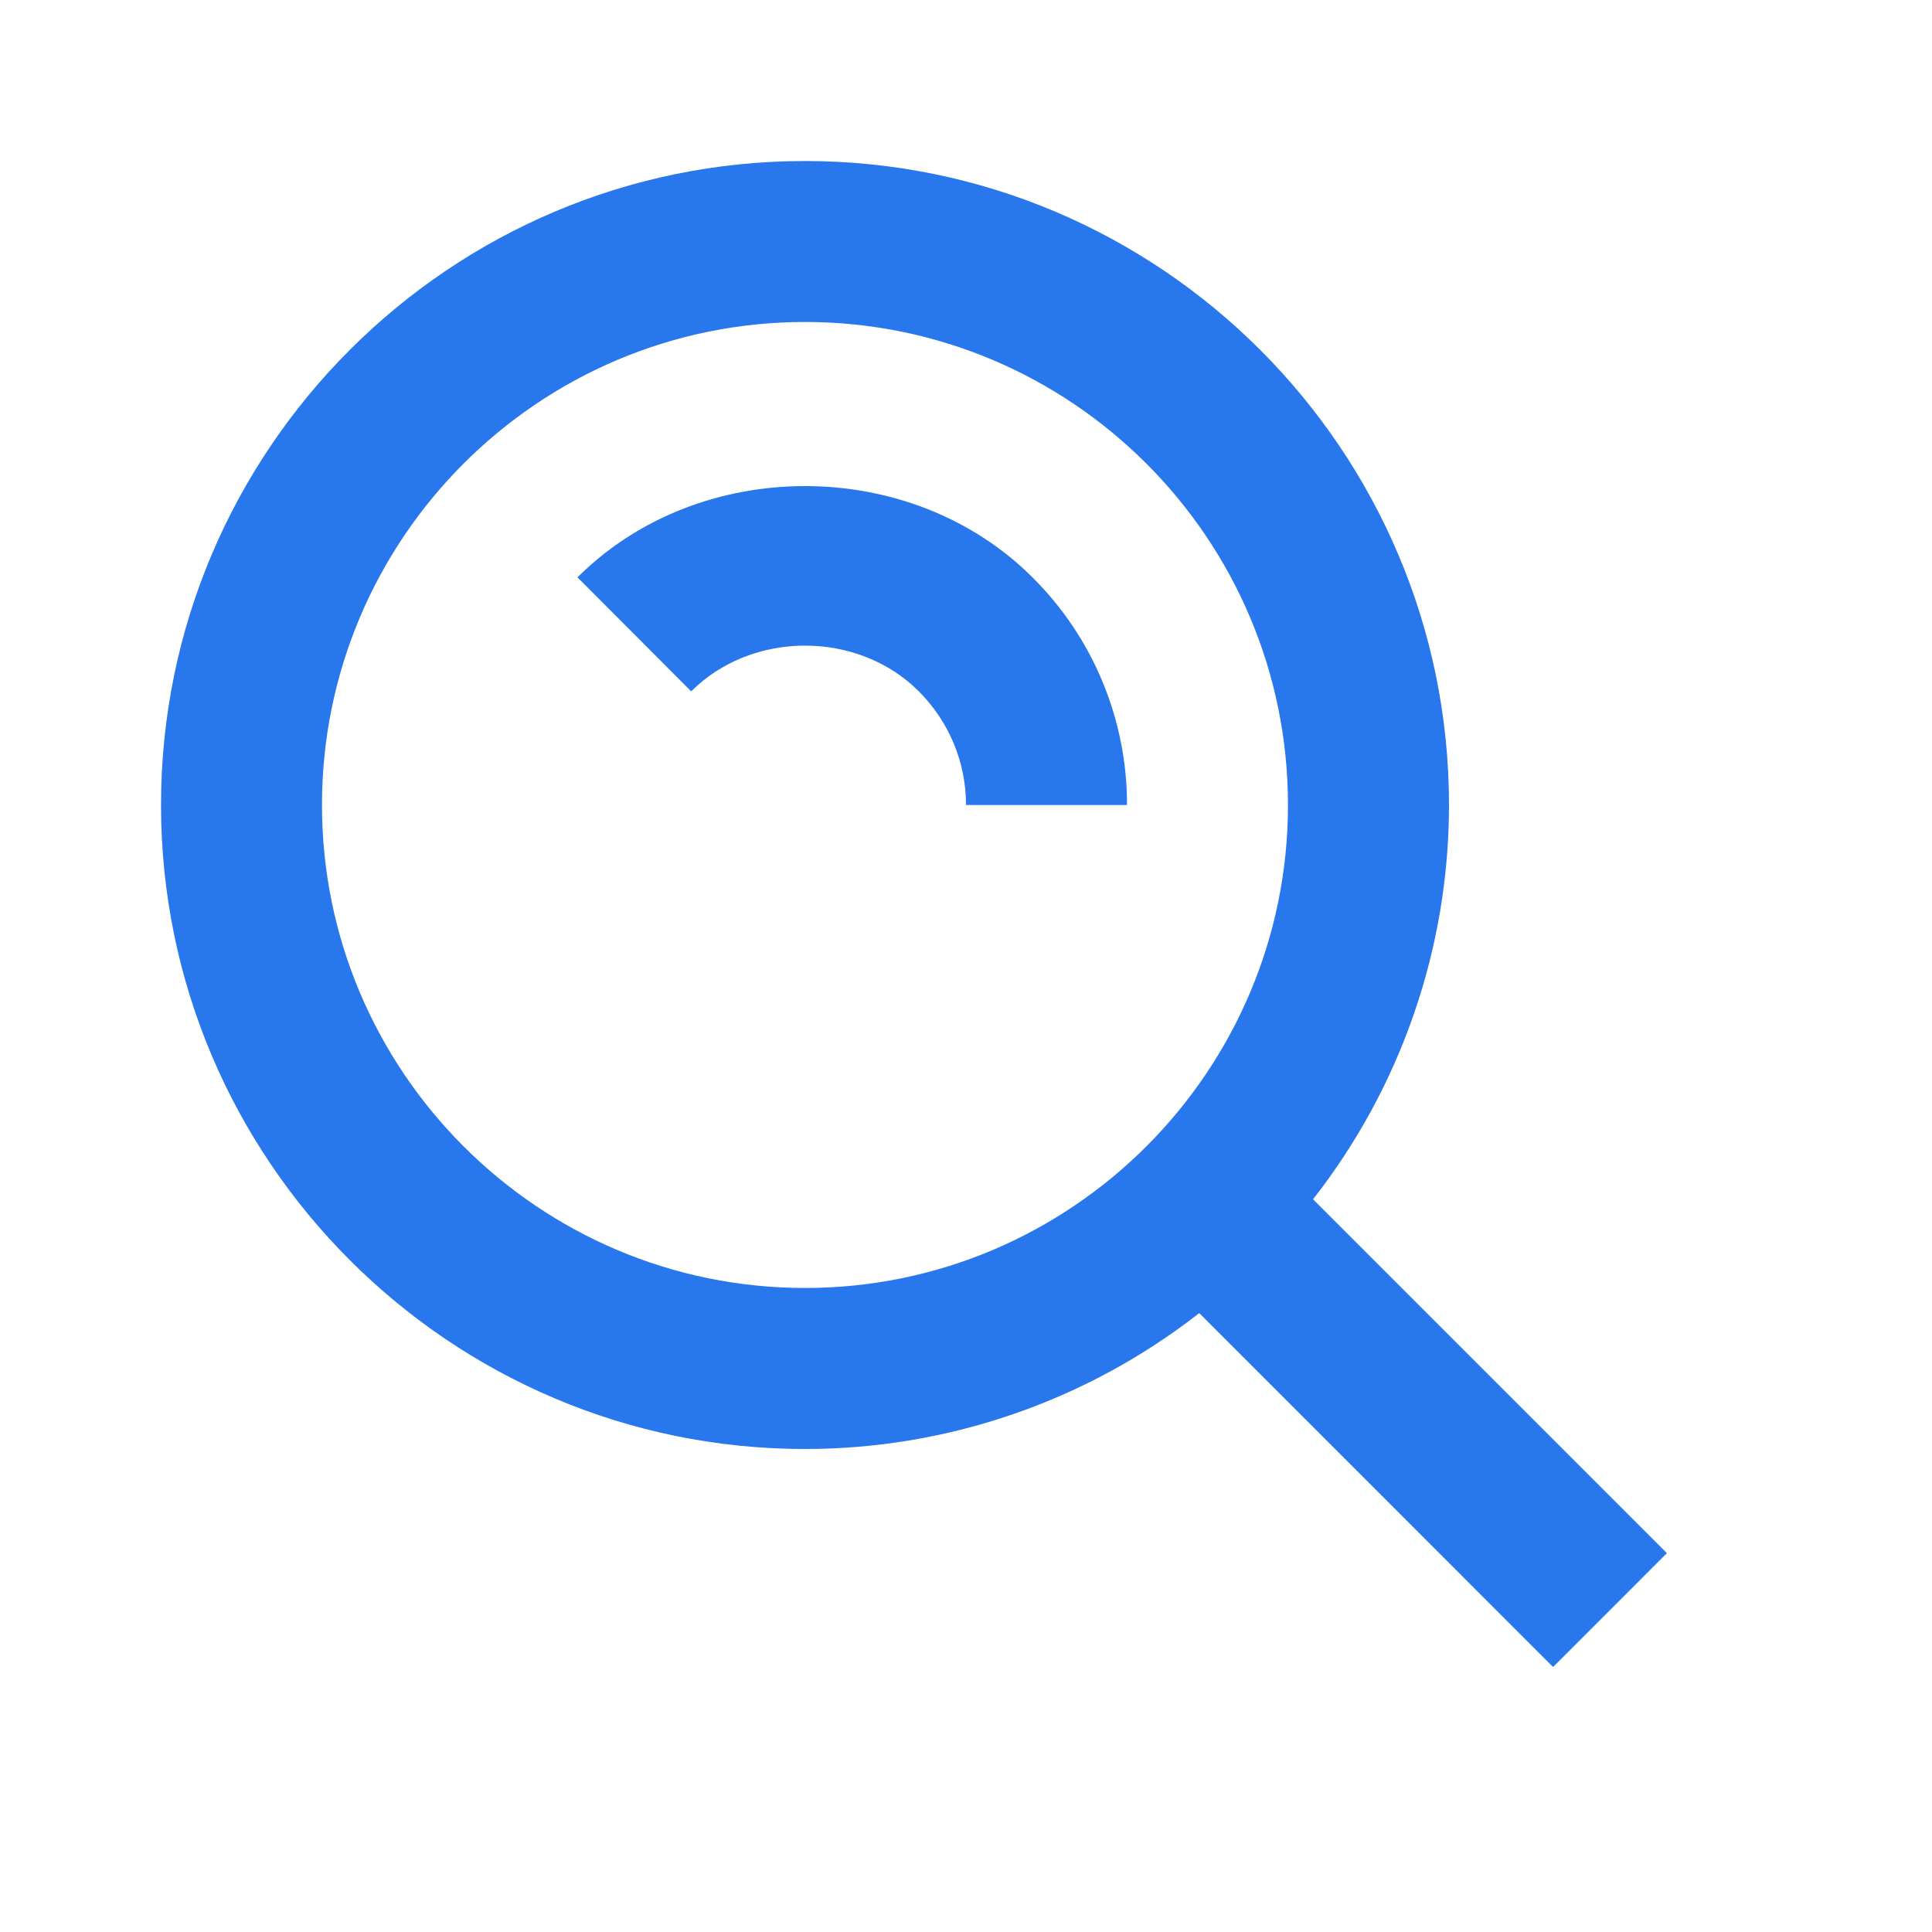
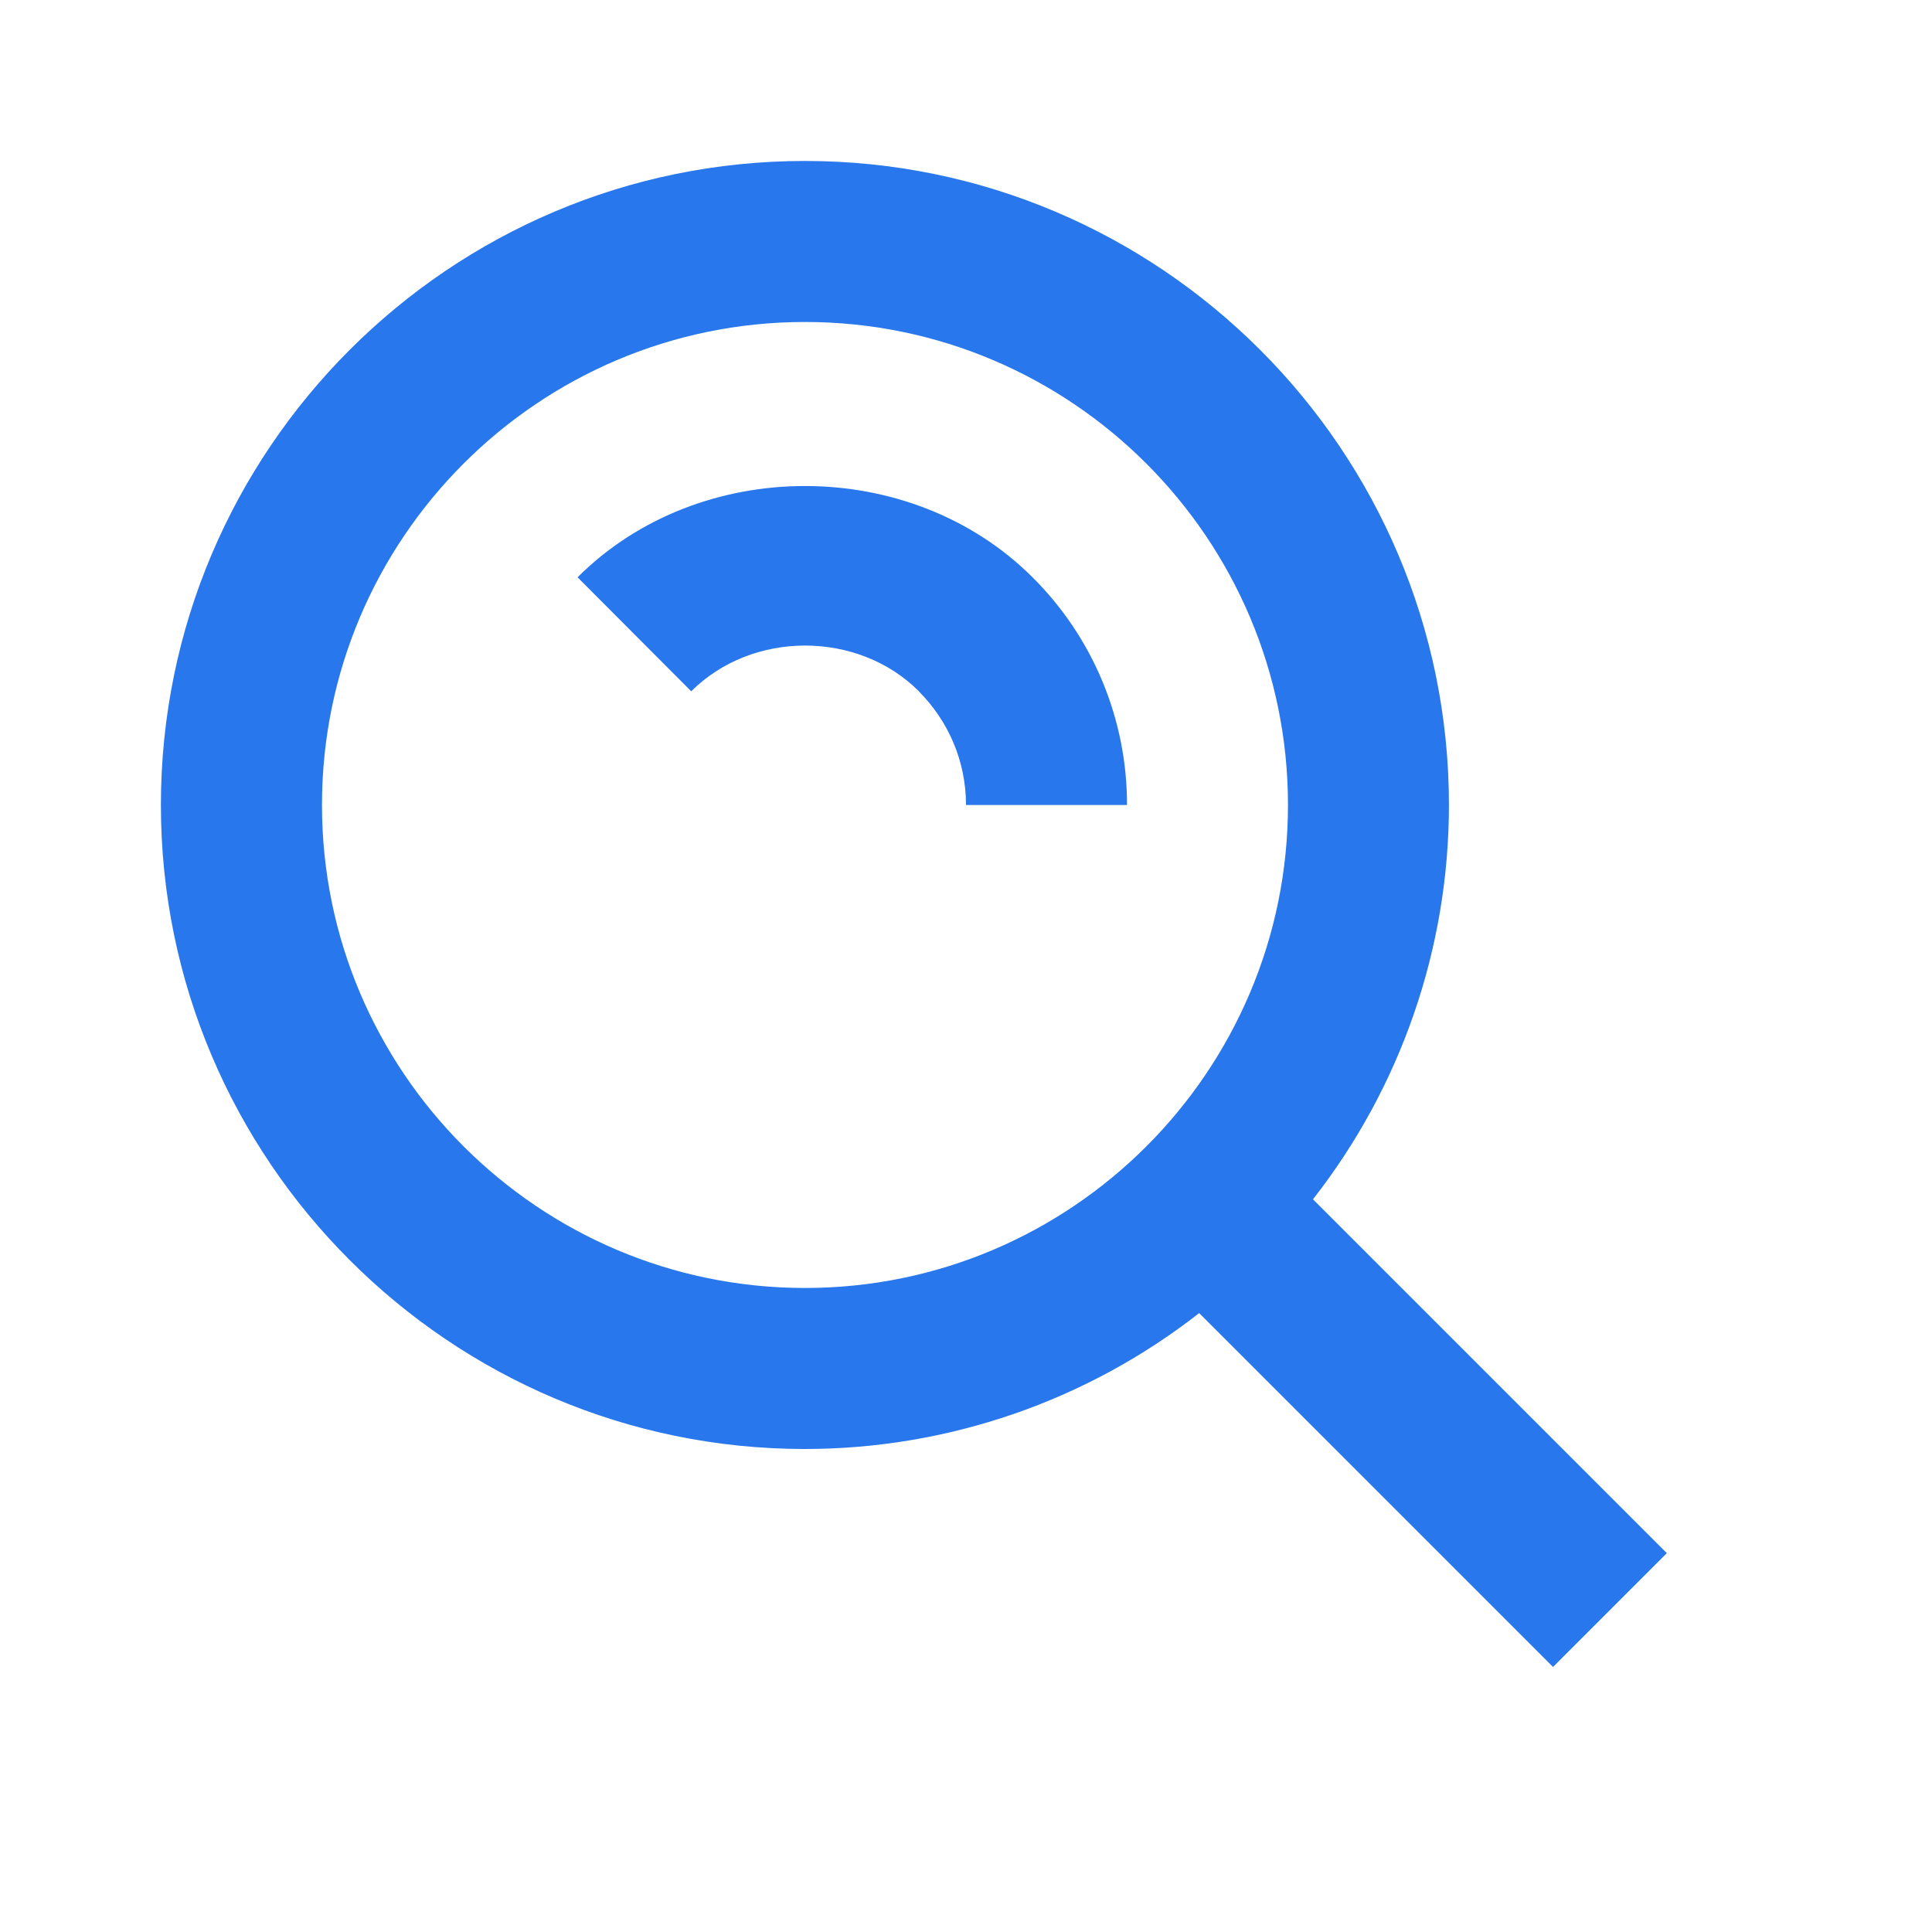
- <svg xmlns="http://www.w3.org/2000/svg" width="32" height="32" viewBox="0 0 32 32" fill="none">
-   <path d="M13.333 24C15.7 24 17.998 23.207 19.863 21.749L25.724 27.611L27.609 25.725L21.748 19.864C23.207 18 24 15.701 24 13.333C24 7.452 19.215 2.667 13.333 2.667C7.452 2.667 2.667 7.452 2.667 13.333C2.667 19.215 7.452 24 13.333 24ZM13.333 5.333C17.745 5.333 21.333 8.921 21.333 13.333C21.333 17.745 17.745 21.333 13.333 21.333C8.921 21.333 5.333 17.745 5.333 13.333C5.333 8.921 8.921 5.333 13.333 5.333Z" fill="#2977EC" />
-   <path d="M15.216 11.448C15.721 11.955 16 12.624 16 13.333H18.667C18.668 12.633 18.53 11.938 18.261 11.291C17.993 10.644 17.598 10.057 17.101 9.563C15.083 7.547 11.583 7.547 9.565 9.563L11.448 11.451C12.461 10.44 14.208 10.443 15.216 11.448Z" fill="#2977EC" />
+ <svg xmlns="http://www.w3.org/2000/svg" fill="none" height="32" viewBox="0 0 32 32" width="32">
+   <g fill="#2977ec">
+     <path d="m13.333 24c2.367-.001 4.665-.793 6.529-2.251l5.861 5.861 1.885-1.885-5.861-5.861c1.459-1.864 2.252-4.163 2.252-6.531 0-5.881-4.785-10.667-10.667-10.667-5.881 0-10.667 4.785-10.667 10.667 0 5.881 4.785 10.667 10.667 10.667zm0-18.667c4.412 0 8 3.588 8 8 0 4.412-3.588 8-8 8-4.412 0-8-3.588-8-8 0-4.412 3.588-8 8-8z" />
+     <path d="m15.216 11.448c.505.507.784 1.176.784 1.885h2.667c.001-.701-.137-1.395-.405-2.042s-.663-1.235-1.16-1.729c-2.019-2.016-5.519-2.016-7.536 0l1.883 1.888c1.013-1.011 2.76-1.008 3.768-.003z" />
+   </g>
</svg>
